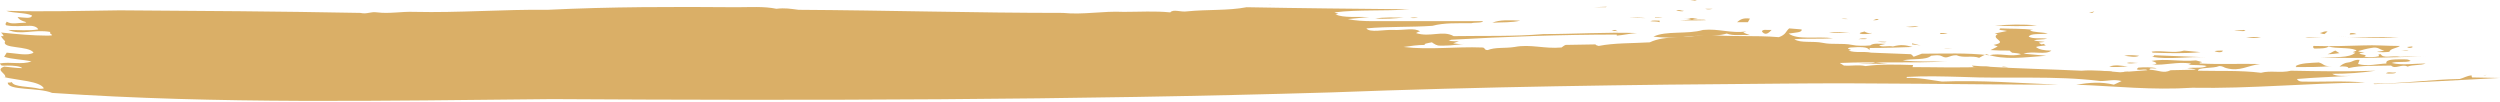
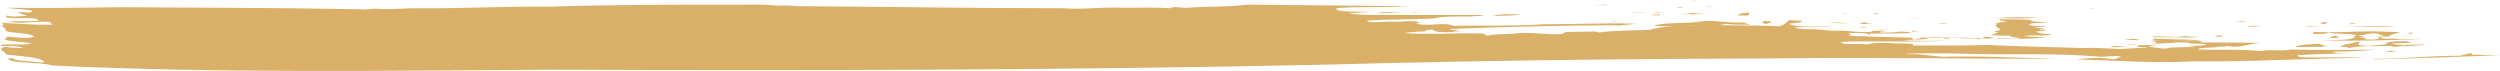
- <svg xmlns="http://www.w3.org/2000/svg" version="1.1" id="Layer_1" x="0px" y="0px" viewBox="0 0 484.3 19.6" style="enable-background:new 0 0 484.3 19.6;" xml:space="preserve">
+ <svg xmlns="http://www.w3.org/2000/svg" version="1.1" id="Layer_1" x="0px" y="0px" viewBox="0 0 484.4 13.7" style="enable-background:new 0 0 484.4 13.7;" xml:space="preserve">
  <style type="text/css">
	path{fill:#daaf67;}
</style>
  <g>
-     <path d="M106.9,19.2C74,19.5,42.6,20.2,10.1,18c-2.6-1.1-8.6-0.4-8.6-2c0.3,0,0.6,0,0.8-0.1c0.3,1,3.4,0.8,5.4,1.3   c0.3,0,0.6,0,0.8-0.1c-0.8-1.4-4.9-1.5-7.9-2.2c0.1,0,0.3,0,0.4,0.1c0.3-0.8-2-1.4-0.2-2.1c1.2,0.1,2.3,0.3,3.5,0.3   c-0.3-0.4-1.8-0.5-2.8-0.5c-0.5,0-1.2,0.1-1.3-0.1c-0.2-0.2-0.1-0.2-0.3-0.3c2.2-0.4,4.2,0.3,6.2-0.4c-1.7-0.4-3.8-0.4-5.3-0.9   c0.2-0.3,0.3-0.5,0.5-0.8c1.7,0.1,4.1,0.7,5.2,0C5.6,8.8,0.2,9.5,1,8C0.7,7.7,0.4,7.4,0.2,7C0.4,7,0.6,7,0.7,7   C0.6,6.7,0.4,6.5,0.2,6.3C3,6.6,6.4,6.9,9.1,6.9c2.1,0,0.1-0.3,0.7-0.7C6.5,5.6,4.1,6.9,1.6,5.8c2.1,0,3.8,0.2,5.8-0.1   C7.3,5.4,6.8,5,5.8,5C4.2,5,2.7,5.2,1.2,4.9c-0.3-0.3,0-0.4,0.1-0.7c1,0.6,2.1,0.2,3.6,0.2c0.1,0,0.1-0.1,0.2-0.1   c-1-0.3-1.4-0.5-1.7-1C4.7,3.4,6.1,3.7,6.2,3c-1.3-0.6-3.5-0.4-5-0.9c7.4,0.2,14.6,0,22-0.1c15.5,0.1,31.1,0.2,46.6,0.5   c1.4,0.3,1.9-0.3,3.3-0.1c2.4,0.3,4.6-0.2,7.2-0.1c8.6,0.2,17.1-0.5,25.8-0.4c12.2-0.6,24.3-0.6,36.6-0.5c2.6,0,5.3-0.2,7.7,0.3   c1.7-0.2,2.7,0,4.3,0.2c17.1,0.1,34.1,0.6,51.2,0.6c4,0.4,7.7-0.4,11.8-0.2c3.1,0,6-0.2,9,0.1c0.6-0.7,2,0,3.3-0.2   c3.9-0.4,7.8-0.1,11.5-0.8c10.5,0.2,21,0.3,31.5,0.4c-4.8,0.4-9.7,0-14.5,0.6c0.3,0.1,0.5,0.2,0.8,0.3c-0.3,0-0.4,0.1-0.6,0.1   c1.7,0.7,4.1,0.4,6.5,0.5c-1.4,0.1-2.7,0.3-4.1,0.4c1.4,0.3,3.1,0.4,4.9,0.4c7.1,0,14.2,0,21.3,0c-0.2,0.4-1.6,0.2-2.3,0.4   c-2.7,0-5.3-0.1-7.5,0.5c-4.2,0.3-8.6,0.1-12.8,0.5c0.6,0.9,3.6,0.2,5.1,0.3c2.3,0.1,4.2-0.5,5.3,0.3c-0.4,0-0.5,0.2-0.8,0.3   c2.7,0.9,5.2-0.6,7.3,0.6c5.8-0.1,11.6,0.1,17.4-0.4c6.1,0,12.1-0.4,18.1-0.2c-1.4,0.1-2.6,0.4-3.9,0.5c0-0.1,0-0.1,0-0.2   c-10.9,0-21.4,0.4-32.1,1c-0.2,0.1-0.4,0.2-0.5,0.2c0.7,0.1,1.3,0.1,2,0.1c-0.4,0.1-0.8,0.3-1.1,0.4c0.8,0.1,1.4,0.2,2.2,0.1   c-1.9,0.2-3.5,0.5-5.5,0.2c-0.3-0.2-0.6-0.3-0.8-0.5c-0.5,0.1-1.9,0.3-1.3,0.5c-1.5,0-2.8,0.2-4.2,0.4c5,0.6,10.1-0.1,15.2,0.1   c0.7,0,0.3,0.5,1.1,0.5c1.5-0.6,3.3-0.3,5.2-0.6c3.1-0.6,5.7,0.4,9.1,0.1c0.3-0.2,0.5-0.4,0.8-0.5c1.9,0,3.8-0.1,5.8-0.1   c0,0.2,0.4,0.2,0.6,0.3c3-0.6,6.6-0.5,9.9-0.7c2.9-1.4,7.2-0.8,11-1.5c4.6,0.5,9.3,0.1,14,0.5c1.4-0.5,1.3-1.1,2-1.7   c0.8,0.1,1.6,0.1,2.4,0.2c0.2,0.6-1.2,0.6-2.5,0.8c1.7,1.3,5.5,0.5,8.6,0.9c-2.5,0.2-5,0-7.5,0.2c1.2,0.8,3.6,0.3,5.5,0.7   c1.9,0.4,3.7,0,5.7,0.4c0.8,0.2,2.4,0.2,3.5,0.1c0.6-0.5,1.8-0.3,3-0.3c-0.4,0.1-0.9,0.2-1.3,0.3c0.7,0.4,1.7,0,2.7,0.2   c1.5-0.4,2.4-0.3,3.8,0.1c-2.8,0.1-5.5,0.2-8.3,0.2c0,0.1,0,0.3-0.1,0.4c-0.2-0.7-2-0.6-3.5-0.5c-0.3,0-0.6,0.1-0.6,0.2   c0,0.1,0.7,0.2,0.5,0.3c-0.2,0.1-0.2,0-0.4,0.1c1.4,0.5,2.8,0.1,4.4,0.4c2.6,0.1,5.2,0.2,7.7,0.3c0.2,0.2,0.4,0.3,0.5,0.5   c0.5-0.2,1.1-0.4,1.6-0.6c4.5,0,8.6-0.2,13,0.3c2.2-0.5,4.2,0.4,6.2-0.2c-0.4-0.2-1.1-0.2-1.8-0.3c0.1-0.1-0.3-0.2-0.4-0.4   c-1.3,0-2.4,0-3.7-0.1c0.5-0.2,1-0.5,1.4-0.7c-0.3-0.1-0.5-0.2-0.8-0.3c3.1-0.6-0.8-1.2,0.8-2.1c-0.3,0-0.4-0.1-0.6-0.1   c0.8-0.2,1.6-0.3,2.4-0.5c-0.8-0.2-1.9-0.1-1.3-0.5c2.2,0.1,4.4,0,6.4,0.3c-0.1,0-0.7,0-0.6,0.1c0.6,0.4,2.4,0.3,3.4,0.6   c-1.5,0.2-3.3-0.1-3.7,0.6c0.9,0.5,2.2,0.2,3.6,0.4c-0.8,0.2-1.9,0.1-2.6,0.3c0.5,0.2,1.3,0.2,2.1,0.3c-0.3,0.1-1.2,0.1-1.1,0.2   c0.1,0.1,0.3,0.2,0.5,0.3c0.1,0,0.3-0.1,0.4-0.1c0.1,0.1,0.3,0.2,0.4,0.3c-0.7,0.1-1.3,0.1-1.9,0.3c0.6,0.5,1.6,0.7,3,0.7   c-1.1,0.9-3.6,0-5.4,0.6c1.5,0.1,2.9,0.3,4.4,0.4c-4.3,0.3-8.1,0.9-11.6-0.3c-0.5,0.2-0.9,0.4-1.4,0.7c-1.4-0.5-3,0.1-4.4-0.5   c-1.5,0-1.7,0.8-2.8,0.2c-0.6-0.3-1.1-0.2-2.1-0.1c-1,0.9-3.6,0.5-5.5,0.9c2.8,0.3,5.6,0.2,8.5,0.2c-6.9,0.4-13.8,0-20.7,0.3   c0.3,0.2,0.5,0.3,0.8,0.5c1.5,0.1,2.8-0.2,4.2,0.1c3-0.4,6-0.3,9.2-0.2c0,0.1-0.1,0.3-0.1,0.4c4.8,0,9.6,0.2,14.3-0.1   c6.1,0.4,12.3,0.5,18.4,0.8c2.4-0.2,5.1,0.1,7.5,0.3c1.8-0.1,3.5-0.3,5.3-0.4c-0.4-0.3-1.2,0-1.8-0.1s0.1-0.3,0-0.4   c1.3-0.1,2.4-0.1,3.6,0.1c-0.5,0.2-1.4-0.2-1.4,0.3c1.9,0.1,2.7,0.8,4.1,0.1c1.6,0,3.2-0.1,4.9-0.1c-0.4-0.2-1.1-0.2-1.7-0.3   c1.4-0.2,2.9,0.1,3.8-0.4c-1.1-0.3-2.4-0.1-3.6-0.3c0.2,0,0.5-0.1,0.5-0.2c-2.8-0.4-4.7,0.4-7.6,0.2c0.4,0,1.1-0.1,0.9-0.3   c-0.2-0.2-0.6-0.3-0.9-0.4c2.8-0.5,5.6,0.2,8.6-0.1c0.4,0.1,0.7,0.2,1.1,0.3c0.4,0.1-0.8,0.1-0.3,0.3c3.9,0.2,7.7,0,11.6,0.1   c-2.4,0.3-3.9,1.5-6.5,0.8c-0.5-0.1-0.6-0.4-1.4-0.4c-1.1,0.5-4.2,0.2-4.1,0.9c4.2,0.1,8.2-0.1,12.2,0.4c1.9-0.5,3.8,0.1,5.8-0.4   c5.5,0.1,10.9,0.2,16.4,0c-2.8,0.4-5.4,0.6-8.4,0.6c0.7,0.5,2.2,0.4,3.6,0.4c-3.5,0.2-7,0.3-10.4,0.6c0,0.2,0.4,0.5,0.9,0.5   c4.2,0.1,8.2-0.2,12.3,0.2c-11.3,0.1-22.1,1.2-33.5,1c-7.8,0.5-14.8-0.3-22.5-0.6c2.7-0.4,4.7-0.6,7.3,0c0.5-0.2,1-0.5,1.5-0.7   c-1.6-0.4-2.5,0-4.1,0c-8.9-1.1-17.8-0.4-26.9-0.8c-3.6-0.1-7-0.2-10.6,0c0,0.1,0,0.1-0.1,0.2c2.5-0.1,4.6,0.4,6.9,0.7   c7.6-0.3,14.9,0.3,22.5,0.6c-18.1,0-35.3-0.4-53.7-0.2c-28.9,0.2-58.2,0.6-87.1,1.7C207.4,19.4,157,19.5,106.9,19.2z" />
-     <path class="st0" d="M282.3,16.8c0.6-0.4,2.2-0.3,3.1-0.4c0.9-0.1,1.2-0.1,2-0.2C286.5,17,284.1,16.8,282.3,16.8z" />
-     <path class="st0" d="M296,16.1c-0.2,0-0.4-0.2-0.3-0.3c0.4-0.2,1.3-0.2,2-0.2c0,0.1,0.1,0.3,0.1,0.4c-0.3-0.1-0.6-0.2-0.9-0.3   C296.5,15.9,296.3,16,296,16.1z" />
-     <path class="st0" d="M355.5,15.6c0.4-0.5,1.6-0.3,2.7-0.4c0.3,0.3,1.4,0.5,0.2,0.7C357.5,15.7,356.4,15.8,355.5,15.6z" />
-     <path class="st0" d="M295.3,13.3c1.2-0.1,2.4,0,3.2-0.4c-1.9-0.2-3.8,0.1-5.8,0c1.9-0.2,4.7,0.1,5-0.8c5,0.1,10-0.3,14.9,0.2   c-3.4,0.2-7.1,0-10.1,0.7C300,13.5,298.1,13.4,295.3,13.3z" />
-     <path class="st0" d="M292.8,13.4c-1.3,0.1-2.3,0.2-3.7,0.3c-1.4,0.1-3.4,0-4.9,0C287.1,13.6,289.9,13.5,292.8,13.4z" />
-     <path class="st0" d="M360.1,12.3c1.1-0.1,2.3,0.1,3.2-0.2c-0.6-0.1-1-0.3-1.7-0.2c1.9-0.3,3.5-0.4,5.3,0c-1.2,0.1-2.4,0.1-3.6,0.2   c0.8,0.1,1.6,0.2,2.4,0.3C363.8,12.3,361.9,12.4,360.1,12.3z" />
-     <path class="st0" d="M397,14.7c1-0.2,2,0,2.9,0.1C398.9,14.8,398,14.8,397,14.7z" />
-     <path class="st0" d="M414.1,16.3c-0.5,0-1.1,0.1-1.6,0.1c-0.3-0.1-0.7-0.1-1-0.2C412.3,16.3,413.2,16.3,414.1,16.3z" />
-     <path d="M382,12.7c1.2,0.1,2.4,0.2,3.6,0.2C384.2,13,382.5,13.4,382,12.7z" />
-     <path class="st0" d="M299.7,10.9c-0.4,0-0.7,0-1.1,0.1C299,10.9,299.3,10.9,299.7,10.9z" />
-     <path class="st0" d="M297.7,11c-0.4,0-0.7,0-1.1,0.1C297,11,297.3,11,297.7,11z" />
-     <path d="M387.8,13c0.3-0.2,0.7,0,1.2,0C388.6,13.1,388.3,13,387.8,13z" />
-     <path d="M407,13.9c0.7-0.2,1.4-0.1,2.2,0C408.8,14.1,407.7,14,407,13.9z" />
-     <path d="M412.3,13.9c0,0.1-0.1,0.1-0.1,0.2c-0.3-0.1-0.5-0.1-0.8-0.2C411.7,13.9,412,13.9,412.3,13.9z" />
-     <path class="st0" d="M437.4,15.8c0.2,0,0.6,0,0.8,0.1c0.2,0.1-0.4,0.3,0,0.4c-0.7,0.1-1.3,0.2-2,0.3   C436.4,16.2,436.2,15.8,437.4,15.8z" />
-     <path class="st0" d="M270.4,9.5c-0.2,0-0.4,0.1-0.6,0.1c-0.4,0-0.9,0-1.3,0C269.1,9.6,269.7,9.6,270.4,9.5z" />
-     <path class="st0" d="M440.2,16.4c0.4-0.3,1.1-0.4,0.8-0.8c1.4,0,0.7,0.4,1.7,0.6C441.9,16.3,441.1,16.5,440.2,16.4z" />
-     <path d="M408.6,12.9c1.1-0.4,2.3-0.2,3.6,0C410.8,12.9,409.9,13.1,408.6,12.9z" />
-     <path class="st0" d="M278.4,8.8c0.2-0.3,1.4-0.4,1.8-0.1C279.6,8.8,279,8.8,278.4,8.8z" />
-     <path d="M376.6,9.4c0.5-0.1,1,0,1.6,0C377.6,9.4,377.1,9.4,376.6,9.4z" />
-     <path d="M320.3,7.1c2.4-1.2,6.6-0.4,9.6-1.3c3.1-0.3,5.3,0.7,8.4,0.3c-0.2,0.1-0.4,0.1-0.6,0.2c0.4,0.2,0.8,0.3,1.3,0.5   c-1.7-0.1-3.2,0.2-4.5-0.3c-2.6,0.8-6.1,0.1-9.1,0.8C323.6,7.3,322,7.3,320.3,7.1z" />
-     <path d="M370.4,8.4c0.6,0.1,1.1,0.3,1.7,0.4c-0.6-0.1-1.2-0.1-1.7-0.2C370.4,8.5,370.4,8.5,370.4,8.4z" />
-     <path d="M363.7,8.1c0.6-0.1,1.2,0,1.8,0C364.9,8.3,364.3,8.1,363.7,8.1z" />
-     <path d="M412,12.2c0.7-0.2,1.4,0,2.2,0C413.4,12.2,412.7,12.4,412,12.2z" />
-     <path d="M360,7.6c0.5-0.2,1.1-0.2,1.7-0.1C361.2,7.7,360.5,7.5,360,7.6z" />
-     <path class="st0" d="M438.8,15.1c0.2-0.1,1-0.3,1.1-0.1C440.1,15.1,439.1,15.1,438.8,15.1z" />
-     <path d="M341.4,6.2c-0.2-0.2,0.1-0.5,0.9-0.4c0.2,0,0.7,0,0.9,0C342.8,6.2,342.1,7,341.4,6.2z" />
-     <path d="M459.8,16.2c5.8,0,11-0.8,16.7-0.9c0.8-0.2,1.3-0.6,2.3-0.7c0,0.1,0,0.3,0.1,0.4c1.8,0,3.6,0.1,5.4,0.1   c-8.1,0.4-16.1,0.9-24.3,1.2C460,16.3,459.9,16.3,459.8,16.2z" />
-     <path d="M312.2,6c0.2-0.1,0.4-0.2,0.7-0.2c0.2,0.1,0.4,0.2,0.6,0.4C313.2,5.9,312.8,6,312.2,6z" />
-     <path class="st0" d="M201.7,10.5c1.2-0.1,2.3-0.1,3.5-0.2c-0.8,0.4-2,0.5-3.3,0.4C201.8,10.6,201.7,10.5,201.7,10.5z" />
-     <path d="M354.3,6.3c1.3-0.2,2.7,0,4.1,0.1C356.9,6.4,355.6,6.4,354.3,6.3z" />
-     <path d="M360.3,6.5c-0.2-0.2,0.7-0.3,0.9-0.4c0.1,0.1,0.6,0.3,0.8,0.3c0.2,0.1,0.7-0.1,0.6,0C362.3,6.6,360.7,6.7,360.3,6.5z" />
-     <path d="M411.5,10.8c0.9-0.2,1.9-0.1,2.9,0C413.6,11.2,412.5,10.9,411.5,10.8z" />
-     <path d="M416.8,11c0.4,0,0.4-0.1,0.5-0.3c3.4,0.1,6.8,0.3,10.2,0.4C423.7,10.9,420.3,11.6,416.8,11z" />
-     <path d="M375.8,6.5c-0.1-0.2,1.2-0.1,1.5,0C377,6.5,375.9,6.7,375.8,6.5z" />
-     <path d="M319.7,4.1c0.5-0.2,1.2-0.1,1.8-0.1c0,0.1,0,0.2,0,0.3C320.9,4.1,320.2,4.2,319.7,4.1z" />
-     <path class="st0" d="M210.2,8.1c0.3-0.1,0.3-0.2-0.2-0.3c-0.4-0.1-0.9-0.2-1.4-0.1c-0.1,0.7-2.5,0.6-4,0.5c1.1-0.1,2.2-0.1,3.1-0.2   c-1.3-0.2-2.7-0.1-4-0.1c0-0.1-0.1-0.1-0.1-0.2c3.2-0.1,6.3-0.1,9.5-0.2c0,0.2,0.4,0.6,1.3,0.6c2.2-0.2,4.6-0.3,6.3-0.8   c1.9-0.1,2.8,0.5,4.7,0.4c0.1,0.1,0.1,0.2,0.2,0.3C220.4,8.2,215.3,7.9,210.2,8.1z" />
-     <path d="M336.5,4.3c0.5-0.4,1-0.9,2.5-0.7c-0.1,0.2-0.3,0.5-0.4,0.7C337.8,4.3,337.2,4.3,336.5,4.3z" />
-     <path d="M444.7,12.8c1-0.6,2.8-0.6,4.5-0.7c1.1,0.3,0.8,0.8,2.5,0.7c-2.3,0.2-4.5,0.2-6.9,0.2C444.9,12.9,444.8,12.9,444.7,12.8z" />
-     <path d="M325.4,4c0.7-0.1,1.5-0.1,2.2-0.3c-0.4-0.2-0.9-0.2-1.5-0.2c0.9,0,1.9,0,2.8,0c-0.3,0.1-0.7,0.1-1,0.2   c0.7,0.2,2.2,0,2.6,0.2C328.8,4,327.1,3.9,325.4,4z" />
-     <path class="st0" d="M262.1,5.9C262,6,262,6,261.9,6.1c-1.1-0.1-2.1-0.1-3.2-0.2C259.8,5.9,261,5.9,262.1,5.9z" />
-     <path d="M462.2,14.2c0.5-0.4,1.2,0,1.9-0.2C464.3,14.3,462.6,14.3,462.2,14.2z" />
-     <path d="M416.9,10.2c0.2-0.1,0-0.1-0.1-0.2c2.3-0.3,4.2,0.4,6.3-0.2c1.1,0.1,2.1,0.2,3.2,0.3C423.2,10.4,420.1,10.3,416.9,10.2z" />
-     <path d="M369.2,5.2c0.9,0,1.6-0.2,2.5-0.1C370.9,5.3,370.1,5.3,369.2,5.2z" />
-     <path d="M331.6,3.8c0.1-0.1,0.2-0.2,0.4-0.3C331.8,3.6,331.7,3.7,331.6,3.8z" />
-     <path class="st0" d="M254.5,5.8c0.2,0.1,0.3,0.2,0.5,0.3c-0.1,0-0.3,0-0.4,0C254.6,6,254.5,5.9,254.5,5.8z" />
-     <path d="M289.1,4.4c1.4-0.6,3.4-0.5,5.4-0.4C292.9,4.4,291,4.3,289.1,4.4z" />
-     <path d="M453.2,12.9c0.4-0.3,0.8-0.7,1.7-0.8c0.9-0.1,1.1-0.6,2.2-0.5c-0.1,0.3-0.2,0.5-0.3,0.8c1.9,0.5,3.5,0,5.5-0.1   c-0.3-0.9,1.9-0.8,3.6-0.8c0.7,0,0.7,0.1,1.1,0.3c-1.1,0.4-2.6,0-3.7,0.4c2.1,0.5,4.3,0.1,6.6,0.1c-0.9,0.4-2.5,0.2-3.5,0.6   c-1.1-0.6-2.4,0.6-3.2-0.2c-3,0.1-5.6-0.1-8.3,0.5C455.1,12.9,453.9,12.8,453.2,12.9z" />
-     <path class="st0" d="M250.5,5.9c0.7,0,1.4-0.1,2.2-0.1c0,0.1,0.1,0.1,0.1,0.2C251.9,6.1,251.3,6,250.5,5.9z" />
+     <path d="M107,13.5c-32.9,0.2-64.3,0.7-96.8-0.8c-2.6-0.8-8.6-0.3-8.6-1.4c0.3,0,0.6,0,0.8-0.1c0.3,0.7,3.4,0.6,5.4,0.9   c0.3,0,0.6,0,0.8-0.1c-0.8-1-4.9-1.1-7.9-1.5c0.1,0,0.3,0,0.4,0.1c0.3-0.6-2-1-0.2-1.5c1.2,0.1,2.3,0.2,3.5,0.2   C4.1,9,2.6,8.9,1.6,8.9C1.1,8.9,0.4,9,0.3,8.9C0.1,8.7,0.2,8.7,0,8.7c2.2-0.3,4.2,0.2,6.2-0.3C4.5,8.1,2.4,8.1,0.9,7.7   c0.2-0.2,0.3-0.4,0.5-0.6c1.7,0.1,4.1,0.5,5.2,0c-0.9-1-6.3-0.5-5.5-1.5C0.8,5.4,0.5,5.2,0.3,4.9c0.2,0,0.4,0,0.5,0   C0.7,4.7,0.5,4.6,0.3,4.4c2.8,0.2,6.2,0.4,8.9,0.4c2.1,0,0.1-0.2,0.7-0.5C6.6,3.9,4.2,4.9,1.7,4.1c2.1,0,3.8,0.1,5.8-0.1   C7.4,3.8,6.9,3.5,5.9,3.5c-1.6,0-3.1,0.1-4.6-0.1C1,3.2,1.3,3.2,1.4,3c1,0.4,2.1,0.1,3.6,0.1C5.1,3.1,5.1,3,5.2,3   c-1-0.2-1.4-0.4-1.7-0.7c1.3,0.1,2.7,0.3,2.8-0.2C5,1.7,2.8,1.8,1.3,1.5c7.4,0.1,14.6,0,22-0.1c15.5,0.1,31.1,0.1,46.6,0.4   c1.4,0.2,1.9-0.2,3.3-0.1c2.4,0.2,4.6-0.1,7.2-0.1c8.6,0.1,17.1-0.4,25.8-0.3c12.2-0.4,24.3-0.4,36.6-0.4c2.6,0,5.3-0.1,7.7,0.2   c1.7-0.1,2.7,0,4.3,0.1c17.1,0.1,34.1,0.4,51.2,0.4c4,0.3,7.7-0.3,11.8-0.1c3.1,0,6-0.1,9,0.1c0.6-0.5,2,0,3.3-0.1   c3.9-0.3,7.8-0.1,11.5-0.6c10.5,0.1,21,0.2,31.5,0.3c-4.8,0.3-9.7,0-14.5,0.4c0.3,0.1,0.5,0.1,0.8,0.2c-0.3,0-0.4,0.1-0.6,0.1   c1.7,0.5,4.1,0.3,6.5,0.4c-1.4,0.1-2.7,0.2-4.1,0.3c1.4,0.2,3.1,0.3,4.9,0.3c7.1,0,14.2,0,21.3,0c-0.2,0.3-1.6,0.1-2.3,0.3   c-2.7,0-5.3-0.1-7.5,0.4c-4.2,0.2-8.6,0.1-12.8,0.4c0.6,0.6,3.6,0.1,5.1,0.2c2.3,0.1,4.2-0.4,5.3,0.2c-0.4,0-0.5,0.1-0.8,0.2   c2.7,0.6,5.2-0.4,7.3,0.4c5.8-0.1,11.6,0.1,17.4-0.3c6.1,0,12.1-0.3,18.1-0.1c-1.4,0.1-2.6,0.3-3.9,0.4c0-0.1,0-0.1,0-0.1   c-10.9,0-21.4,0.3-32.1,0.7c-0.2,0.1-0.4,0.1-0.5,0.1c0.7,0.1,1.3,0.1,2,0.1c-0.4,0.1-0.8,0.2-1.1,0.3C282.4,6,283,6,283.8,6   c-1.9,0.1-3.5,0.4-5.5,0.1c-0.3-0.1-0.6-0.2-0.8-0.4c-0.5,0.1-1.9,0.2-1.3,0.4c-1.5,0-2.8,0.1-4.2,0.3c5,0.4,10.1-0.1,15.2,0.1   c0.7,0,0.3,0.4,1.1,0.4c1.5-0.4,3.3-0.2,5.2-0.4c3.1-0.4,5.7,0.3,9.1,0.1c0.3-0.1,0.5-0.3,0.8-0.4c1.9,0,3.8-0.1,5.8-0.1   c0,0.1,0.4,0.1,0.6,0.2c3-0.4,6.6-0.4,9.9-0.5c2.9-1,7.2-0.6,11-1.1c4.6,0.4,9.3,0.1,14,0.4c1.4-0.4,1.3-0.8,2-1.2   c0.8,0.1,1.6,0.1,2.4,0.1c0.2,0.4-1.2,0.4-2.5,0.6c1.7,0.9,5.5,0.4,8.6,0.6c-2.5,0.1-5,0-7.5,0.1c1.2,0.6,3.6,0.2,5.5,0.5   c1.9,0.3,3.7,0,5.7,0.3c0.8,0.1,2.4,0.1,3.5,0.1c0.6-0.4,1.8-0.2,3-0.2c-0.4,0.1-0.9,0.1-1.3,0.2c0.7,0.3,1.7,0,2.7,0.1   c1.5-0.3,2.4-0.2,3.8,0.1c-2.8,0.1-5.5,0.1-8.3,0.1c0,0.1,0,0.2-0.1,0.3c-0.2-0.5-2-0.4-3.5-0.4c-0.3,0-0.6,0.1-0.6,0.1   c0,0.1,0.7,0.1,0.5,0.2s-0.2,0-0.4,0.1c1.4,0.4,2.8,0.1,4.4,0.3c2.6,0.1,5.2,0.1,7.7,0.2c0.2,0.1,0.4,0.2,0.5,0.4   c0.5-0.1,1.1-0.3,1.6-0.4c4.5,0,8.6-0.1,13,0.2c2.2-0.4,4.2,0.3,6.2-0.1c-0.4-0.1-1.1-0.1-1.8-0.2c0.1-0.1-0.3-0.1-0.4-0.3   c-1.3,0-2.4,0-3.7-0.1c0.5-0.1,1-0.4,1.4-0.5c-0.3-0.1-0.5-0.1-0.8-0.2c3.1-0.4-0.8-0.8,0.8-1.5c-0.3,0-0.4-0.1-0.6-0.1   c0.8-0.1,1.6-0.2,2.4-0.4c-0.8-0.1-1.9-0.1-1.3-0.4c2.2,0.1,4.4,0,6.4,0.2c-0.1,0-0.7,0-0.6,0.1c0.6,0.3,2.4,0.2,3.4,0.4   c-1.5,0.1-3.3-0.1-3.7,0.4c0.9,0.4,2.2,0.1,3.6,0.3c-0.8,0.1-1.9,0.1-2.6,0.2c0.5,0.1,1.3,0.1,2.1,0.2c-0.3,0.1-1.2,0.1-1.1,0.1   c0.1,0.1,0.3,0.1,0.5,0.2c0.1,0,0.3-0.1,0.4-0.1c0.1,0.1,0.3,0.1,0.4,0.2c-0.7,0.1-1.3,0.1-1.9,0.2c0.6,0.4,1.6,0.5,3,0.5   c-1.1,0.6-3.6,0-5.4,0.4c1.5,0.1,2.9,0.2,4.4,0.3c-4.3,0.2-8.1,0.6-11.6-0.2c-0.5,0.1-0.9,0.3-1.4,0.5c-1.4-0.4-3,0.1-4.4-0.4   c-1.5,0-1.7,0.6-2.8,0.1c-0.6-0.2-1.1-0.1-2.1-0.1c-1,0.6-3.6,0.4-5.5,0.6c2.8,0.2,5.6,0.1,8.5,0.1c-6.9,0.3-13.8,0-20.7,0.2   c0.3,0.1,0.5,0.2,0.8,0.4c1.5,0.1,2.8-0.1,4.2,0.1c3-0.3,6-0.2,9.2-0.1c0,0.1-0.1,0.2-0.1,0.3c4.8,0,9.6,0.1,14.3-0.1   c6.1,0.3,12.3,0.4,18.4,0.6c2.4-0.1,5.1,0.1,7.5,0.2c1.8-0.1,3.5-0.2,5.3-0.3c-0.4-0.2-1.2,0-1.8-0.1s0.1-0.2,0-0.3   c1.3-0.1,2.4-0.1,3.6,0.1c-0.5,0.1-1.4-0.1-1.4,0.2c1.9,0.1,2.7,0.6,4.1,0.1c1.6,0,3.2-0.1,4.9-0.1c-0.4-0.1-1.1-0.1-1.7-0.2   c1.4-0.1,2.9,0.1,3.8-0.3c-1.1-0.2-2.4-0.1-3.6-0.2c0.2,0,0.5-0.1,0.5-0.1c-2.8-0.3-4.7,0.3-7.6,0.1c0.4,0,1.1-0.1,0.9-0.2   s-0.6-0.2-0.9-0.3c2.8-0.4,5.6,0.1,8.6-0.1c0.4,0.1,0.7,0.1,1.1,0.2s-0.8,0.1-0.3,0.2c3.9,0.1,7.7,0,11.6,0.1   c-2.4,0.2-3.9,1.1-6.5,0.6C430.9,9.2,430.8,9,430,9c-1.1,0.4-4.2,0.1-4.1,0.6c4.2,0.1,8.2-0.1,12.2,0.3c1.9-0.4,3.8,0.1,5.8-0.3   c5.5,0.1,10.9,0.1,16.4,0c-2.8,0.3-5.4,0.4-8.4,0.4c0.7,0.4,2.2,0.3,3.6,0.3c-3.5,0.1-7,0.2-10.4,0.4c0,0.1,0.4,0.4,0.9,0.4   c4.2,0.1,8.2-0.1,12.3,0.1c-11.3,0.1-22.1,0.8-33.5,0.7c-7.8,0.4-14.8-0.2-22.5-0.4c2.7-0.3,4.7-0.4,7.3,0c0.5-0.1,1-0.4,1.5-0.5   c-1.6-0.3-2.5,0-4.1,0c-8.9-0.8-17.8-0.3-26.9-0.6c-3.6-0.1-7-0.1-10.6,0c0,0.1,0,0.1-0.1,0.1c2.5-0.1,4.6,0.3,6.9,0.5   c7.6-0.2,14.9,0.2,22.5,0.4c-18.1,0-35.3-0.3-53.7-0.1c-28.9,0.1-58.2,0.4-87.1,1.2C207.5,13.6,157.1,13.7,107,13.5z" />
+     <path class="st0" d="M282.4,11.8c0.6-0.3,2.2-0.2,3.1-0.3s1.2-0.1,2-0.1C286.6,12,284.2,11.8,282.4,11.8z" />
+     <path class="st0" d="M296.1,11.3c-0.2,0-0.4-0.1-0.3-0.2c0.4-0.1,1.3-0.1,2-0.1c0,0.1,0.1,0.2,0.1,0.3c-0.3-0.1-0.6-0.1-0.9-0.2   C296.6,11.2,296.4,11.3,296.1,11.3z" />
+     <path class="st0" d="M355.6,11c0.4-0.4,1.6-0.2,2.7-0.3c0.3,0.2,1.4,0.4,0.2,0.5C357.6,11,356.5,11.1,355.6,11z" />
+     <path class="st0" d="M295.4,9.4c1.2-0.1,2.4,0,3.2-0.3c-1.9-0.1-3.8,0.1-5.8,0c1.9-0.1,4.7,0.1,5-0.6c5,0.1,10-0.2,14.9,0.1   c-3.4,0.1-7.1,0-10.1,0.5C300.1,9.5,298.2,9.4,295.4,9.4z" />
+     <path class="st0" d="M292.9,9.4c-1.3,0.1-2.3,0.1-3.7,0.2c-1.4,0.1-3.4,0-4.9,0C287.2,9.6,290,9.5,292.9,9.4z" />
+     <path class="st0" d="M360.2,8.7c1.1-0.1,2.3,0.1,3.2-0.1c-0.6-0.1-1-0.2-1.7-0.1c1.9-0.2,3.5-0.3,5.3,0c-1.2,0.1-2.4,0.1-3.6,0.1   c0.8,0.1,1.6,0.1,2.4,0.2C363.9,8.7,362,8.7,360.2,8.7z" />
+     <path class="st0" d="M397.1,10.3c1-0.1,2,0,2.9,0.1C399,10.4,398.1,10.4,397.1,10.3z" />
+     <path class="st0" d="M414.2,11.5c-0.5,0-1.1,0.1-1.6,0.1c-0.3-0.1-0.7-0.1-1-0.1C412.4,11.5,413.3,11.5,414.2,11.5z" />
+     <path d="M382.1,8.9c1.2,0.1,2.4,0.1,3.6,0.1C384.3,9.1,382.6,9.4,382.1,8.9z" />
+     <path class="st0" d="M299.8,7.7c-0.4,0-0.7,0-1.1,0.1C299.1,7.7,299.4,7.7,299.8,7.7z" />
+     <path class="st0" d="M297.8,7.7c-0.4,0-0.7,0-1.1,0.1C297.1,7.7,297.4,7.7,297.8,7.7z" />
+     <path d="M387.9,9.1c0.3-0.1,0.7,0,1.2,0C388.7,9.2,388.4,9.1,387.9,9.1z" />
+     <path d="M407.1,9.8c0.7-0.1,1.4-0.1,2.2,0C408.9,9.9,407.8,9.8,407.1,9.8z" />
+     <path d="M412.4,9.8c0,0.1-0.1,0.1-0.1,0.1c-0.3-0.1-0.5-0.1-0.8-0.1C411.8,9.8,412.1,9.8,412.4,9.8z" />
+     <path class="st0" d="M437.5,11.1c0.2,0,0.6,0,0.8,0.1c0.2,0.1-0.4,0.2,0,0.3c-0.7,0.1-1.3,0.1-2,0.2   C436.5,11.4,436.3,11.1,437.5,11.1z" />
+     <path class="st0" d="M270.5,6.7c-0.2,0-0.4,0.1-0.6,0.1c-0.4,0-0.9,0-1.3,0C269.2,6.8,269.8,6.8,270.5,6.7z" />
+     <path class="st0" d="M440.3,11.5c0.4-0.2,1.1-0.3,0.8-0.6c1.4,0,0.7,0.3,1.7,0.4C442,11.5,441.2,11.6,440.3,11.5z" />
+     <path d="M408.7,9.1c1.1-0.3,2.3-0.1,3.6,0C410.9,9.1,410,9.2,408.7,9.1z" />
+     <path class="st0" d="M278.5,6.2c0.2-0.2,1.4-0.3,1.8-0.1C279.7,6.2,279.1,6.2,278.5,6.2z" />
+     <path d="M376.7,6.6c0.5-0.1,1,0,1.6,0C377.7,6.6,377.2,6.6,376.7,6.6z" />
+     <path d="M320.4,5c2.4-0.8,6.6-0.3,9.6-0.9c3.1-0.2,5.3,0.5,8.4,0.2c-0.2,0.1-0.4,0.1-0.6,0.1c0.4,0.1,0.8,0.2,1.3,0.4   c-1.7-0.1-3.2,0.1-4.5-0.2c-2.6,0.6-6.1,0.1-9.1,0.6C323.7,5.1,322.1,5.1,320.4,5z" />
+     <path d="M370.5,5.9c0.6,0.1,1.1,0.2,1.7,0.3c-0.6-0.1-1.2-0.1-1.7-0.1C370.5,6,370.5,6,370.5,5.9z" />
+     <path d="M363.8,5.7c0.6-0.1,1.2,0,1.8,0C365,5.8,364.4,5.7,363.8,5.7z" />
+     <path d="M412.1,8.6c0.7-0.1,1.4,0,2.2,0C413.5,8.6,412.8,8.7,412.1,8.6z" />
+     <path d="M360.1,5.3c0.5-0.1,1.1-0.1,1.7-0.1C361.3,5.4,360.6,5.3,360.1,5.3z" />
+     <path class="st0" d="M438.9,10.6c0.2-0.1,1-0.2,1.1-0.1C440.2,10.6,439.2,10.6,438.9,10.6z" />
+     <path d="M341.5,4.4c-0.2-0.1,0.1-0.4,0.9-0.3c0.2,0,0.7,0,0.9,0C342.9,4.4,342.2,4.9,341.5,4.4z" />
+     <path d="M459.9,11.4c5.8,0,11-0.6,16.7-0.6c0.8-0.1,1.3-0.4,2.3-0.5c0,0.1,0,0.2,0.1,0.3c1.8,0,3.6,0.1,5.4,0.1   c-8.1,0.3-16.1,0.6-24.3,0.8C460.1,11.5,460,11.5,459.9,11.4z" />
+     <path d="M312.3,4.2c0.2-0.1,0.4-0.1,0.7-0.1c0.2,0.1,0.4,0.1,0.6,0.3C313.3,4.1,312.9,4.2,312.3,4.2z" />
+     <path class="st0" d="M201.8,7.4c1.2-0.1,2.3-0.1,3.5-0.1c-0.8,0.3-2,0.4-3.3,0.3C201.9,7.5,201.8,7.4,201.8,7.4z" />
+     <path d="M354.4,4.4c1.3-0.1,2.7,0,4.1,0.1C357,4.5,355.7,4.5,354.4,4.4z" />
+     <path d="M360.4,4.6c-0.2-0.1,0.7-0.2,0.9-0.3c0.1,0.1,0.6,0.2,0.8,0.2c0.2,0.1,0.7-0.1,0.6,0C362.4,4.6,360.8,4.7,360.4,4.6z" />
+     <path d="M411.6,7.6c0.9-0.1,1.9-0.1,2.9,0C413.7,7.9,412.6,7.7,411.6,7.6z" />
+     <path d="M416.9,7.7c0.4,0,0.4-0.1,0.5-0.2c3.4,0.1,6.8,0.2,10.2,0.3C423.8,7.7,420.4,8.2,416.9,7.7z" />
+     <path d="M375.9,4.6c-0.1-0.1,1.2-0.1,1.5,0C377.1,4.6,376,4.7,375.9,4.6z" />
+     <path d="M319.8,2.9c0.5-0.1,1.2-0.1,1.8-0.1c0,0.1,0,0.1,0,0.2C321,2.9,320.3,3,319.8,2.9z" />
+     <path class="st0" d="M210.3,5.7c0.3-0.1,0.3-0.1-0.2-0.2c-0.4-0.1-0.9-0.1-1.4-0.1c-0.1,0.5-2.5,0.4-4,0.4c1.1-0.1,2.2-0.1,3.1-0.1   c-1.3-0.1-2.7-0.1-4-0.1c0-0.1-0.1-0.1-0.1-0.1c3.2-0.1,6.3-0.1,9.5-0.1c0,0.1,0.4,0.4,1.3,0.4c2.2-0.1,4.6-0.2,6.3-0.6   c1.9-0.1,2.8,0.4,4.7,0.3c0.1,0.1,0.1,0.1,0.2,0.2C220.5,5.8,215.4,5.6,210.3,5.7z" />
+     <path d="M336.6,3c0.5-0.3,1-0.6,2.5-0.5c-0.1,0.1-0.3,0.4-0.4,0.5C337.9,3,337.3,3,336.6,3z" />
+     <path d="M444.8,9c1-0.4,2.8-0.4,4.5-0.5c1.1,0.2,0.8,0.6,2.5,0.5c-2.3,0.1-4.5,0.1-6.9,0.1C445,9.1,444.9,9.1,444.8,9z" />
+     <path d="M325.5,2.8c0.7-0.1,1.5-0.1,2.2-0.2c-0.4-0.1-0.9-0.1-1.5-0.1c0.9,0,1.9,0,2.8,0c-0.3,0.1-0.7,0.1-1,0.1   c0.7,0.1,2.2,0,2.6,0.1C328.9,2.8,327.2,2.7,325.5,2.8z" />
+     <path class="st0" d="M262.2,4.1c-0.1,0.1-0.1,0.1-0.2,0.1c-1.1-0.1-2.1-0.1-3.2-0.1C259.9,4.1,261.1,4.1,262.2,4.1z" />
+     <path d="M462.3,10c0.5-0.3,1.2,0,1.9-0.1C464.4,10.1,462.7,10.1,462.3,10z" />
+     <path d="M417,7.2c0.2-0.1,0-0.1-0.1-0.1c2.3-0.2,4.2,0.3,6.3-0.1c1.1,0.1,2.1,0.1,3.2,0.2C423.3,7.3,420.2,7.2,417,7.2z" />
+     <path d="M369.3,3.7c0.9,0,1.6-0.1,2.5-0.1C371,3.7,370.2,3.7,369.3,3.7z" />
+     <path d="M331.7,2.7c0.1-0.1,0.2-0.1,0.4-0.2C331.9,2.5,331.8,2.6,331.7,2.7z" />
+     <path class="st0" d="M254.6,4.1c0.2,0.1,0.3,0.1,0.5,0.2c-0.1,0-0.3,0-0.4,0C254.7,4.2,254.6,4.1,254.6,4.1z" />
+     <path d="M289.2,3.1c1.4-0.4,3.4-0.4,5.4-0.3C293,3.1,291.1,3,289.2,3.1z" />
+     <path d="M453.3,9.1c0.4-0.2,0.8-0.5,1.7-0.6c0.9-0.1,1.1-0.4,2.2-0.4c-0.1,0.2-0.2,0.4-0.3,0.6c1.9,0.4,3.5,0,5.5-0.1   c-0.3-0.6,1.9-0.6,3.6-0.6c0.7,0,0.7,0.1,1.1,0.2c-1.1,0.3-2.6,0-3.7,0.3c2.1,0.4,4.3,0.1,6.6,0.1c-0.9,0.3-2.5,0.1-3.5,0.4   c-1.1-0.4-2.4,0.4-3.2-0.1c-3,0.1-5.6-0.1-8.3,0.4C455.2,9.1,454,9,453.3,9.1z" />
+     <path class="st0" d="M250.6,4.1c0.7,0,1.4-0.1,2.2-0.1c0,0.1,0.1,0.1,0.1,0.1C252,4.3,251.4,4.2,250.6,4.1z" />
    <g>
-       <path d="M322.1,3.4c-0.5,0-1,0-1.5,0c0,0,0-0.1,0-0.1C321.1,3.3,321.6,3.3,322.1,3.4C322.1,3.4,322.1,3.4,322.1,3.4L322.1,3.4z" />
-       <path d="M321.3,3.4" />
+       <path d="M322.2,2.4c-0.5,0-1,0-1.5,0V2.3C321.2,2.3,321.7,2.3,322.2,2.4L322.2,2.4L322.2,2.4z" />
+       <path d="M321.4,2.4" />
    </g>
-     <path d="M315.7,3.4c1,0,2.1,0,3.1,0.1C317.8,3.5,316.7,3.5,315.7,3.4C315.7,3.4,315.7,3.4,315.7,3.4z" />
-     <path class="st0" d="M211.9,7c-0.3-0.1-0.6-0.2-0.9-0.4c6-0.2,12-0.4,18-0.5c0,0.2-0.1,0.4-0.1,0.6C223.3,6.8,217.6,7.1,211.9,7z" />
-     <path d="M481,14.6c0.2,0,0.5-0.1,0.7-0.1C481.5,14.6,481.2,14.6,481,14.6z" />
-     <path d="M362.8,3.9c0.4,0,0.5-0.3,1-0.2C364.3,3.8,363.2,4,362.8,3.9z" />
-     <path d="M358,3.7c-0.4,0-0.9,0-1.3-0.1C357.1,3.6,357.6,3.6,358,3.7z" />
-     <path d="M215.1,6.7c-0.4,0-0.9,0-1.3,0.1C214.2,6.8,214.6,6.8,215.1,6.7z" />
-     <path d="M429,9.9c0.5-0.1,1-0.1,1.6-0.1C430.6,10.2,429.6,10.2,429,9.9z" />
-     <path d="M386.4,5c2.8-0.3,5.4-0.3,8.2-0.1C391.9,5.2,389.2,5,386.4,5z" />
-     <path d="M324.7,2c0.7-0.2,0.9,0.1,1.5,0.1C325.8,2.3,325.1,2.1,324.7,2z" />
-     <path class="st0" d="M204.1,6.8c1.7-0.3,3.6-0.2,5.5-0.2C207.8,6.6,206,6.7,204.1,6.8z" />
-     <path d="M273.2,3.4c0.5,0,1,0,1.5-0.1C274.3,3.5,273.7,3.6,273.2,3.4z" />
-     <path d="M266.4,3.6c1.6-0.3,3.7-0.2,5.5-0.2C270.1,3.6,268.3,3.7,266.4,3.6z" />
-     <path d="M449.6,11.1c2.8-0.1,5.4,0.2,6.7-0.9c-1.3-0.1,0.6-0.3,0.1-0.5c-1.5-0.6-3.7-0.2-5.3-0.7c-0.4,0.4-1.6,0.4-2.7,0.4   c-0.3,0-0.4-0.4-0.2-0.5c3.2,0.1,6.4,0,9.6-0.1c2.3-0.1,4.6,0.1,6.9,0.1c0.1,0,0.3,0,0.2,0c-0.4,0.4-1.9,0.5-2,1.1   c0,0.1-2.2,0.2-2.4,0c0.5,0,0.9-0.1,1.4-0.2c-1.1-0.2-1.1-0.8-2.6-0.5c-0.7,0.1-1.8,0.4-2.5,0.6c0.3,0.2,0.9,0.2,1.2,0.3   c0.8,0-1.1,0-0.9,0.2c0.3,0.2,1.8,0.2,0.9,0.6c0.9,0.1,2.1,0.1,2.8-0.1c0.3-0.1-0.5-0.4,0.4-0.4c0.5,0.9,2.1,0.2,3.8,0.5   c1.8-0.1,3.7,0,5.5-0.1C463.5,11.1,456.7,11.4,449.6,11.1z" />
-     <path d="M330.3,1.7c0.5,0,1,0,1.5,0C331.4,1.8,330.8,1.9,330.3,1.7z" />
-     <path d="M311.3,1.3c-0.1,0-0.2,0.1-0.2,0.1c-0.8,0-1.6,0-2.5,0C309.5,1.4,310.4,1.3,311.3,1.3z" />
-     <path d="M450.9,10.5c0.7-0.2,0.9-0.5,1.5-0.7c0.3,0.2,0.5,0.3,0.8,0.5C452.4,10.4,451.8,10.5,450.9,10.5z" />
-     <path class="st0" d="M222.3,4.2c0.4,0,0.6-0.1,1.1,0c0.5,0.1-0.4,0.4-0.9,0.3C222.4,4.5,222.4,4.4,222.3,4.2z" />
-     <path class="st0" d="M203.5,4.7c0.9-0.1,1.9,0,2.7-0.2c-3.8-0.6-8-0.2-12-0.5C192.1,4,190,4,188,4c1.8-0.2,3.5-0.2,5.4-0.2   c-0.2-0.1-0.3-0.2-0.5-0.3c2.9-0.1,5.9,0,8.8-0.1c0.1,0.1,0.1,0.2,0.2,0.3c2.3,0.1,4-0.5,6.1,0c3,0,5.6-0.8,8.5-0.2   c-2.4,0.3-1.7,1.3-4.7,1.4C209.6,4.9,205.9,4.7,203.5,4.7z" />
-     <path d="M405.7,2.2c-0.1,0.1-0.2,0.2-0.4,0.3c-0.2,0-0.4,0-0.6,0C405,2.4,405.4,2.3,405.7,2.2z" />
-     <path d="M328.7,0c-0.1,0.1-0.2,0.1-0.4,0.2c-0.3,0-0.6,0-0.9,0C327.9,0.1,328.3,0.1,328.7,0z" />
-     <path class="st0" d="M201.1,4.8C201.2,4.8,201.2,4.8,201.1,4.8c-0.8,0.1-1.7,0.1-2.5,0.1C199.5,4.9,200.3,4.8,201.1,4.8z" />
-     <path class="st0" d="M225,3.4c0.7-0.2,1.7,0,2-0.4c-0.3-0.1-0.7-0.1-1-0.2c0.6,0,1.2-0.1,1.8-0.1C227.5,3.3,226.7,3.7,225,3.4z" />
-     <path class="st0" d="M218.7,3.3c0.9-0.1,1.7-0.2,2.6-0.3c0.1,0.1,0.1,0.2,0.2,0.4C220.5,3.3,219.6,3.5,218.7,3.3z" />
-     <path d="M465.1,9.8c0.5,0,1,0,1.5,0C466.1,10,465.6,9.8,465.1,9.8z" />
-     <path d="M435.1,7.3c0.9-0.1,1.9-0.2,2.9-0.1C437,7.4,436.1,7.4,435.1,7.3z" />
-     <path d="M466.3,9.1c0.2,0,0.8-0.1,0.9-0.1C467.8,9.1,466.7,9.5,466.3,9.1z" />
-     <path d="M450.1,7.2c-0.8,0-2.1,0.1-2.8,0.1c-0.6,0-0.5-0.1-0.9-0.1C447.7,7.2,448.9,7.2,450.1,7.2z" />
-     <path d="M432.8,6c0.5-0.2,1.3-0.1,1.9-0.2c0.1,0.1,0.2,0.1,0.3,0.2C434.2,6.1,433.5,5.9,432.8,6z" />
-     <path d="M247,0.8c-0.4,0-0.9,0-1.3,0.1C246.2,0.8,246.6,0.8,247,0.8z" />
-     <path d="M452.6,7.1c4,0.2,8,0,12,0.1C460.6,7.5,456.6,7.2,452.6,7.1z" />
-     <path d="M449.4,6.4c0.6-0.1,0.7-0.4,1.5-0.3c-0.2,0.2-0.4,0.3-0.6,0.5C450,6.6,449.7,6.5,449.4,6.4z" />
-     <path d="M455.6,6.4c0.4,0,0.7,0.1,0.9,0.2c-0.4,0-0.9,0.1-1.3,0.1C455.2,6.5,455.2,6.4,455.6,6.4z" />
-     <path class="st0" d="M1.8,7.1c0.5,0,1,0,1.5,0c-0.4,0-0.8,0.1-1.2,0.1C2,7.2,1.9,7.1,1.8,7.1z" />
-     <path class="st0" d="M6,4.4c0.5,0,0.9,0.1,1.4,0.1c-0.2,0-0.4,0.1-0.6,0C6.5,4.5,6.2,4.4,6,4.4z" />
+     <path d="M315.8,2.4c1,0,2.1,0,3.1,0.1C317.9,2.5,316.8,2.5,315.8,2.4L315.8,2.4z" />
+     <path class="st0" d="M212,4.9c-0.3-0.1-0.6-0.1-0.9-0.3c6-0.1,12-0.3,18-0.4c0,0.1-0.1,0.3-0.1,0.4C223.4,4.8,217.7,5,212,4.9z" />
+     <path d="M481.1,10.3c0.2,0,0.5-0.1,0.7-0.1C481.6,10.3,481.3,10.3,481.1,10.3z" />
+     <path d="M362.9,2.7c0.4,0,0.5-0.2,1-0.1C364.4,2.7,363.3,2.8,362.9,2.7z" />
+     <path d="M358.1,2.6c-0.4,0-0.9,0-1.3-0.1C357.2,2.5,357.7,2.5,358.1,2.6z" />
+     <path d="M215.2,4.7c-0.4,0-0.9,0-1.3,0.1C214.3,4.8,214.7,4.8,215.2,4.7z" />
+     <path d="M429.1,7c0.5-0.1,1-0.1,1.6-0.1C430.7,7.2,429.7,7.2,429.1,7z" />
+     <path d="M386.5,3.5c2.8-0.2,5.4-0.2,8.2-0.1C392,3.7,389.3,3.5,386.5,3.5z" />
+     <path d="M324.8,1.4c0.7-0.1,0.9,0.1,1.5,0.1C325.9,1.6,325.2,1.5,324.8,1.4z" />
+     <path class="st0" d="M204.2,4.8c1.7-0.2,3.6-0.1,5.5-0.1C207.9,4.6,206.1,4.7,204.2,4.8z" />
+     <path d="M273.3,2.4c0.5,0,1,0,1.5-0.1C274.4,2.5,273.8,2.5,273.3,2.4z" />
+     <path d="M266.5,2.5c1.6-0.2,3.7-0.1,5.5-0.1C270.2,2.5,268.4,2.6,266.5,2.5z" />
+     <path d="M449.7,7.8c2.8-0.1,5.4,0.1,6.7-0.6c-1.3-0.1,0.6-0.2,0.1-0.4c-1.5-0.4-3.7-0.1-5.3-0.5c-0.4,0.3-1.6,0.3-2.7,0.3   c-0.3,0-0.4-0.3-0.2-0.4c3.2,0.1,6.4,0,9.6-0.1c2.3-0.1,4.6,0.1,6.9,0.1c0.1,0,0.3,0,0.2,0c-0.4,0.3-1.9,0.4-2,0.8   c0,0.1-2.2,0.1-2.4,0c0.5,0,0.9-0.1,1.4-0.1c-1.1-0.1-1.1-0.6-2.6-0.4c-0.7,0.1-1.8,0.3-2.5,0.4c0.3,0.1,0.9,0.1,1.2,0.2   c0.8,0-1.1,0-0.9,0.1c0.3,0.1,1.8,0.1,0.9,0.4c0.9,0.1,2.1,0.1,2.8-0.1c0.3-0.1-0.5-0.3,0.4-0.3c0.5,0.6,2.1,0.1,3.8,0.4   c1.8-0.1,3.7,0,5.5-0.1C463.6,7.8,456.8,8,449.7,7.8z" />
+     <path d="M330.4,1.2c0.5,0,1,0,1.5,0C331.5,1.3,330.9,1.3,330.4,1.2z" />
+     <path d="M311.4,0.9c-0.1,0-0.2,0.1-0.2,0.1c-0.8,0-1.6,0-2.5,0C309.6,1,310.5,0.9,311.4,0.9z" />
+     <path d="M451,7.4c0.7-0.1,0.9-0.4,1.5-0.5c0.3,0.1,0.5,0.2,0.8,0.4C452.5,7.3,451.9,7.4,451,7.4z" />
+     <path class="st0" d="M222.4,3c0.4,0,0.6-0.1,1.1,0c0.5,0.1-0.4,0.3-0.9,0.2C222.5,3.2,222.5,3.1,222.4,3z" />
+     <path class="st0" d="M203.6,3.3c0.9-0.1,1.9,0,2.7-0.1c-3.8-0.4-8-0.1-12-0.4c-2.1,0-4.2,0-6.2,0c1.8-0.1,3.5-0.1,5.4-0.1   c-0.2-0.1-0.3-0.1-0.5-0.2c2.9-0.1,5.9,0,8.8-0.1c0.1,0.1,0.1,0.1,0.2,0.2c2.3,0.1,4-0.4,6.1,0c3,0,5.6-0.6,8.5-0.1   c-2.4,0.2-1.7,0.9-4.7,1C209.7,3.4,206,3.3,203.6,3.3z" />
+     <path d="M405.8,1.5c-0.1,0.1-0.2,0.1-0.4,0.2c-0.2,0-0.4,0-0.6,0C405.1,1.7,405.5,1.6,405.8,1.5z" />
+     <path d="M328.8,0c-0.1,0.1-0.2,0.1-0.4,0.1c-0.3,0-0.6,0-0.9,0C328,0.1,328.4,0.1,328.8,0z" />
+     <path class="st0" d="M201.2,3.4C201.3,3.4,201.3,3.4,201.2,3.4c-0.8,0.1-1.7,0.1-2.5,0.1C199.6,3.4,200.4,3.4,201.2,3.4z" />
+     <path class="st0" d="M225.1,2.4c0.7-0.1,1.7,0,2-0.3c-0.3-0.1-0.7-0.1-1-0.1c0.6,0,1.2-0.1,1.8-0.1C227.6,2.3,226.8,2.6,225.1,2.4z   " />
+     <path class="st0" d="M218.8,2.3c0.9-0.1,1.7-0.1,2.6-0.2c0.1,0.1,0.1,0.1,0.2,0.3C220.6,2.3,219.7,2.5,218.8,2.3z" />
+     <path d="M465.2,6.9c0.5,0,1,0,1.5,0C466.2,7,465.7,6.9,465.2,6.9z" />
+     <path d="M435.2,5.1c0.9-0.1,1.9-0.1,2.9-0.1C437.1,5.2,436.2,5.2,435.2,5.1z" />
+     <path d="M466.4,6.4c0.2,0,0.8-0.1,0.9-0.1C467.9,6.4,466.8,6.7,466.4,6.4z" />
+     <path d="M450.2,5.1c-0.8,0-2.1,0.1-2.8,0.1c-0.6,0-0.5-0.1-0.9-0.1C447.8,5.1,449,5.1,450.2,5.1z" />
+     <path d="M432.9,4.2c0.5-0.1,1.3-0.1,1.9-0.1c0.1,0.1,0.2,0.1,0.3,0.1C434.3,4.3,433.6,4.1,432.9,4.2z" />
+     <path d="M247.1,0.6c-0.4,0-0.9,0-1.3,0.1C246.3,0.6,246.7,0.6,247.1,0.6z" />
+     <path d="M452.7,5c4,0.1,8,0,12,0.1C460.7,5.3,456.7,5.1,452.7,5z" />
+     <path d="M449.5,4.5c0.6-0.1,0.7-0.3,1.5-0.2c-0.2,0.1-0.4,0.2-0.6,0.4C450.1,4.6,449.8,4.6,449.5,4.5z" />
+     <path d="M455.7,4.5c0.4,0,0.7,0.1,0.9,0.1c-0.4,0-0.9,0.1-1.3,0.1C455.3,4.6,455.3,4.5,455.7,4.5z" />
+     <path class="st0" d="M1.9,5c0.5,0,1,0,1.5,0C3,5,2.6,5.1,2.2,5.1C2.1,5.1,2,5,1.9,5z" />
+     <path class="st0" d="M6.1,3.1c0.5,0,0.9,0.1,1.4,0.1c-0.2,0-0.4,0.1-0.6,0C6.6,3.2,6.3,3.1,6.1,3.1z" />
  </g>
</svg>
